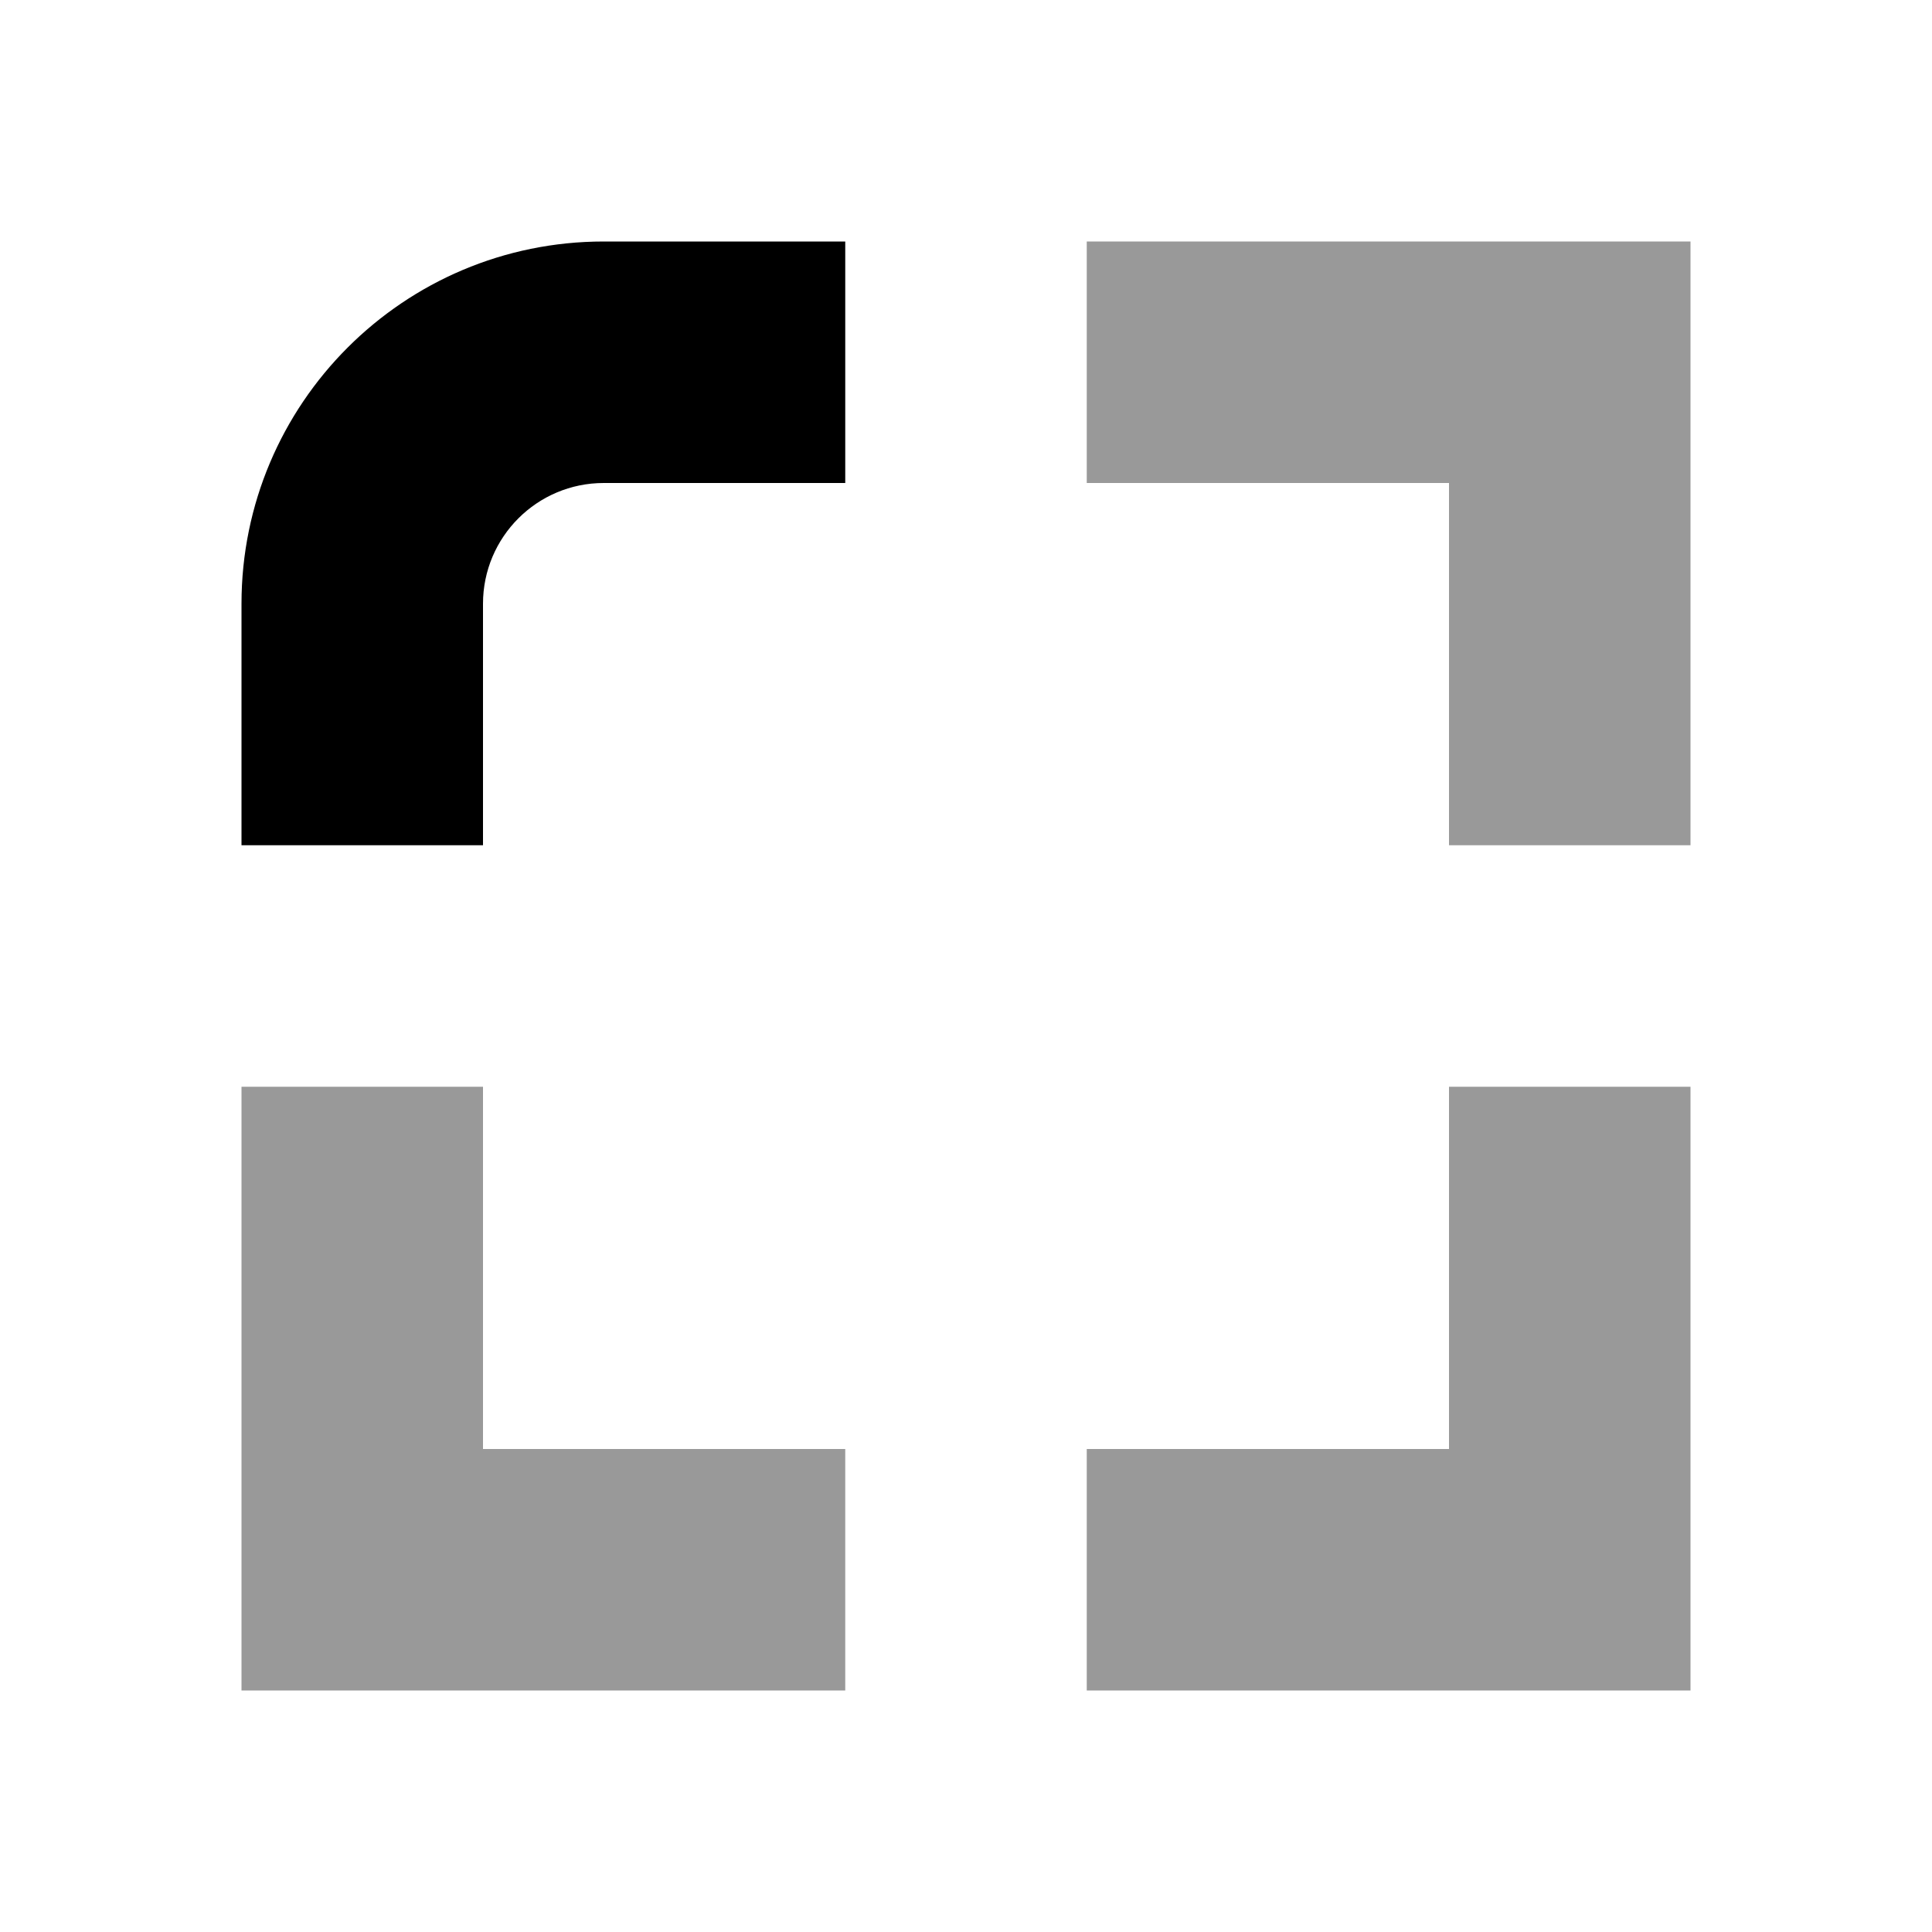
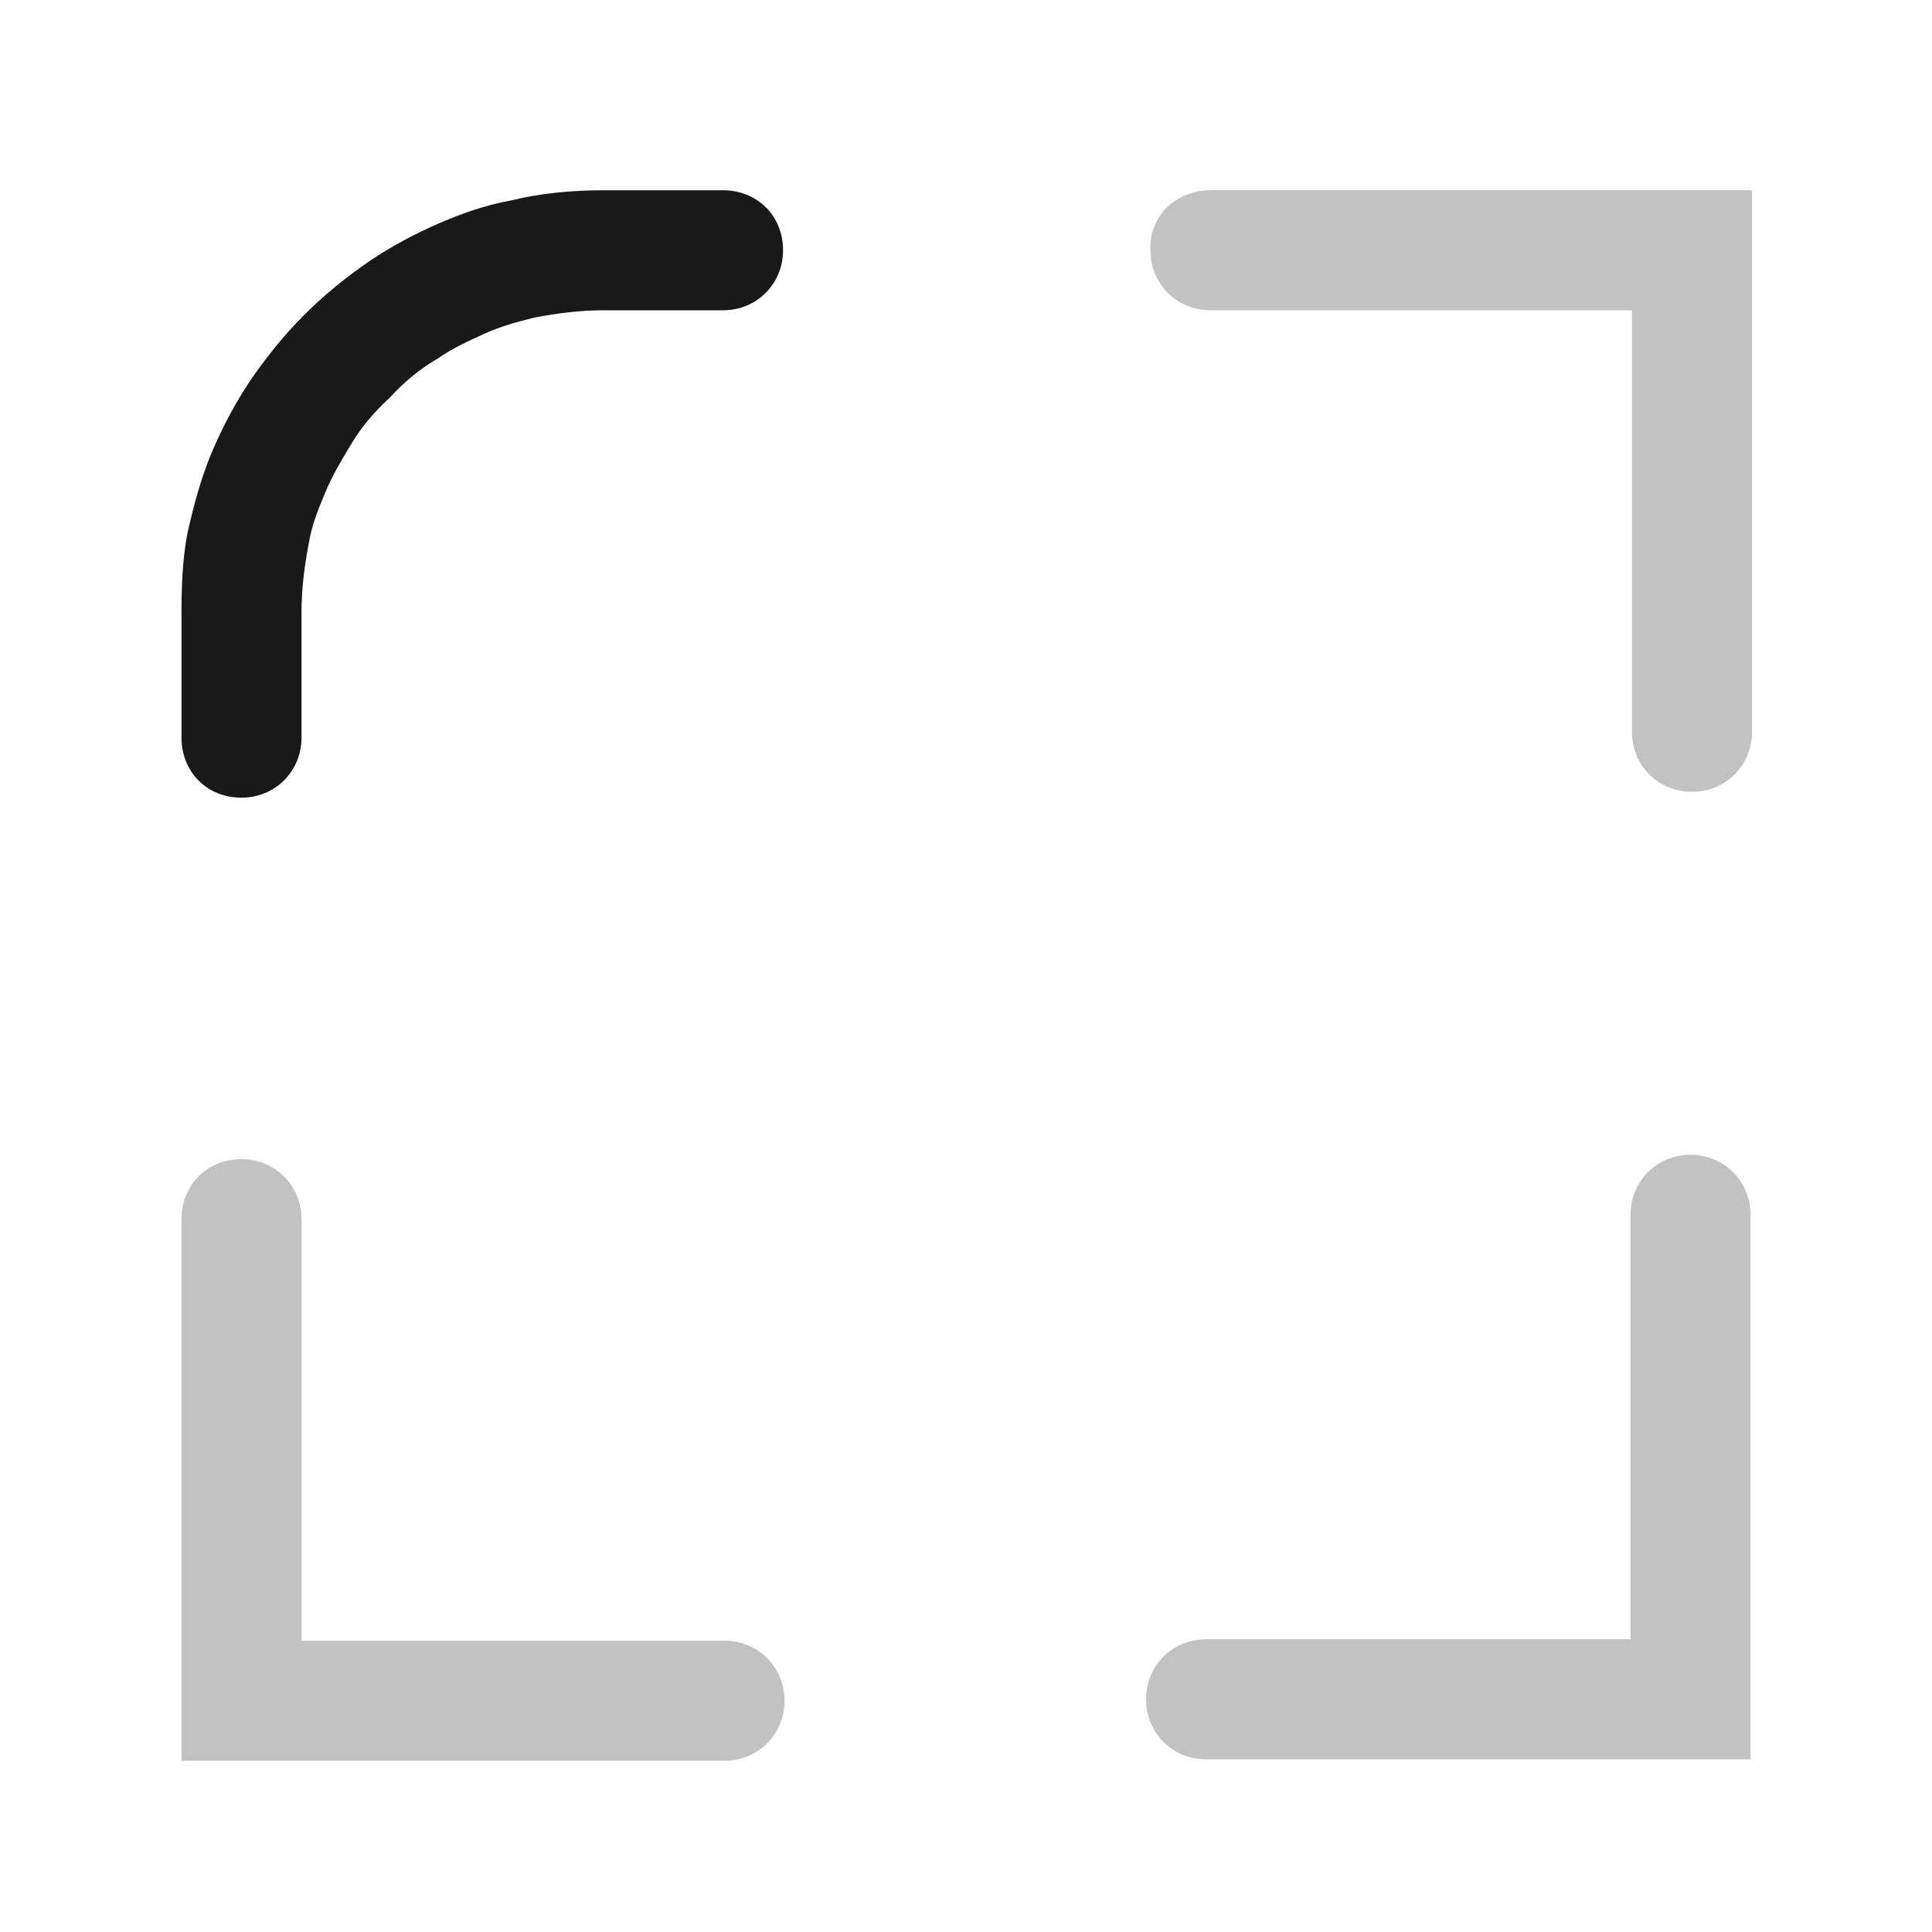
- <svg xmlns="http://www.w3.org/2000/svg" data-icon="BorderRadiusTopleft" aria-hidden="true" focusable="false" width="16" height="16" viewBox="0 0 16 16" version="1.1" style="display: block">
-   <path opacity=".4" fill-rule="evenodd" clip-rule="evenodd" d="M9 2h5v5h-2V4H9V2zm3 7h2v5H9v-2h3V9zM2 14V9h2v3h3v2H2z" />
-   <path fill-rule="evenodd" clip-rule="evenodd" d="M5 2a3 3 0 00-3 3v2h2V5a1 1 0 011-1h2V2H5z" />
+ <svg xmlns="http://www.w3.org/2000/svg" version="1.1" id="图层_1" x="0px" y="0px" viewBox="0 0 132 132" style="enable-background:new 0 0 132 132;" xml:space="preserve">
+   <style type="text/css">
+ 	.st0{fill:none;}
+ 	.st1{fill-rule:evenodd;clip-rule:evenodd;fill:#C2C2C2;}
+ 	.st2{fill-rule:evenodd;clip-rule:evenodd;fill:#191919;}
+ </style>
+   <rect id="size" class="st0" width="132" height="132" />
+   <path id="矩形_15__x28_边框_x29_" class="st1" d="M82.7,13h37v37c0,2.3-1.8,4.1-4.1,4.1s-4.1-1.8-4.1-4.1V21.2H82.7  c-2.3,0-4.1-1.8-4.1-4.1C78.5,14.7,80.4,13,82.7,13z M119.6,83c0-2.3-1.8-4.1-4.1-4.1s-4.1,1.8-4.1,4.1v29h-29  c-2.3,0-4.1,1.8-4.1,4.1s1.8,4.1,4.1,4.1h37.2V83z M20.6,83.3c0-2.3-1.8-4.1-4.1-4.1c-2.4,0-4.1,1.8-4.1,4.1v37h37.1  c2.3,0,4.1-1.8,4.1-4.1s-1.8-4.1-4.1-4.1H20.6V83.3z" />
+   <path id="矩形_15__x28_边框_x29__00000002376856160985745190000007121544289866953089_" class="st2" d="M12.4,41.8v8.6  c0,2.3,1.7,4.1,4.1,4.1c2.3,0,4.1-1.8,4.1-4.1v-8.6c0-1.6,0.2-3.1,0.5-4.7c0.2-1.2,0.6-2.2,1.1-3.4c0.5-1.2,1.1-2.2,1.7-3.2  c0.7-1.2,1.6-2.3,2.7-3.3c1-1.1,2.1-2,3.3-2.7c1-0.7,2.1-1.2,3.2-1.7s2.2-0.8,3.4-1.1c1.6-0.3,3.1-0.5,4.7-0.5h8.2  c2.3,0,4.1-1.8,4.1-4.1c0-2.4-1.8-4.1-4.1-4.1h-8.2c-2.1,0-4.3,0.2-6.3,0.7c-1.7,0.3-3.4,0.9-5,1.6c-1.6,0.7-3.1,1.5-4.6,2.5  c-1.6,1.1-3.1,2.3-4.5,3.7c-1.4,1.4-2.6,2.9-3.7,4.5c-1,1.5-1.8,3-2.5,4.6c-0.7,1.6-1.2,3.3-1.6,5C12.5,37.5,12.4,39.7,12.4,41.8z" />
</svg>
